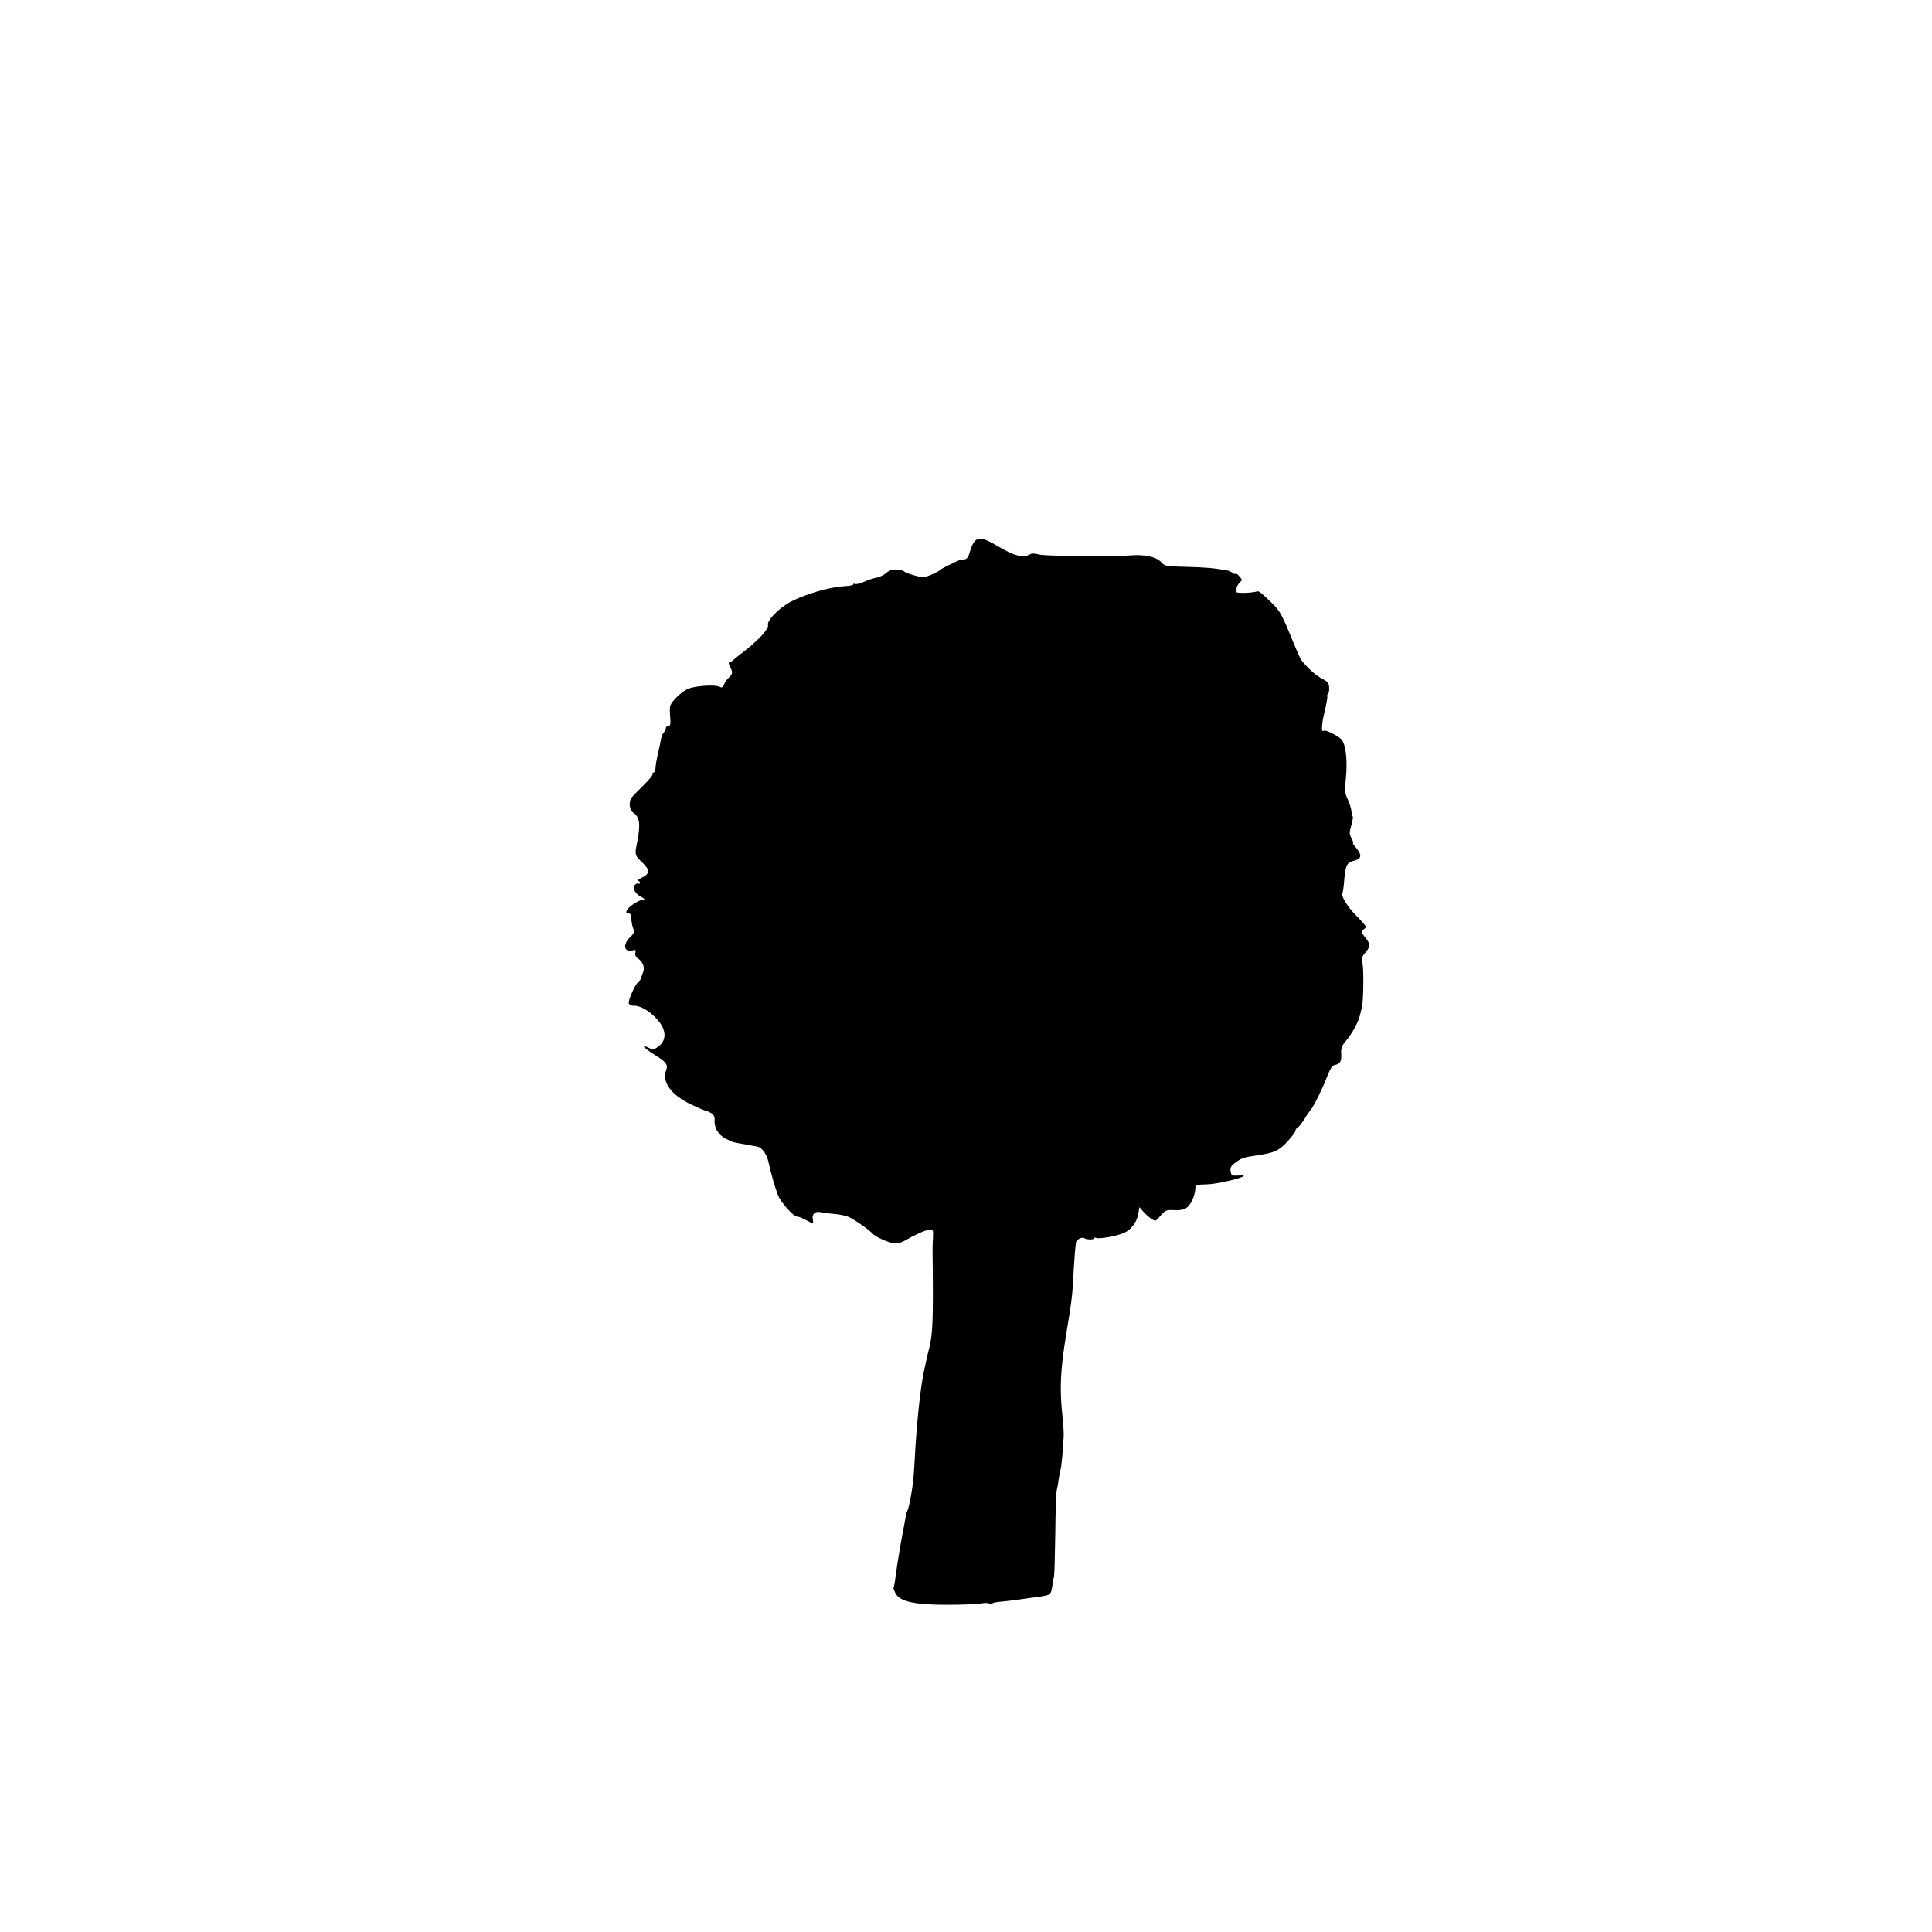
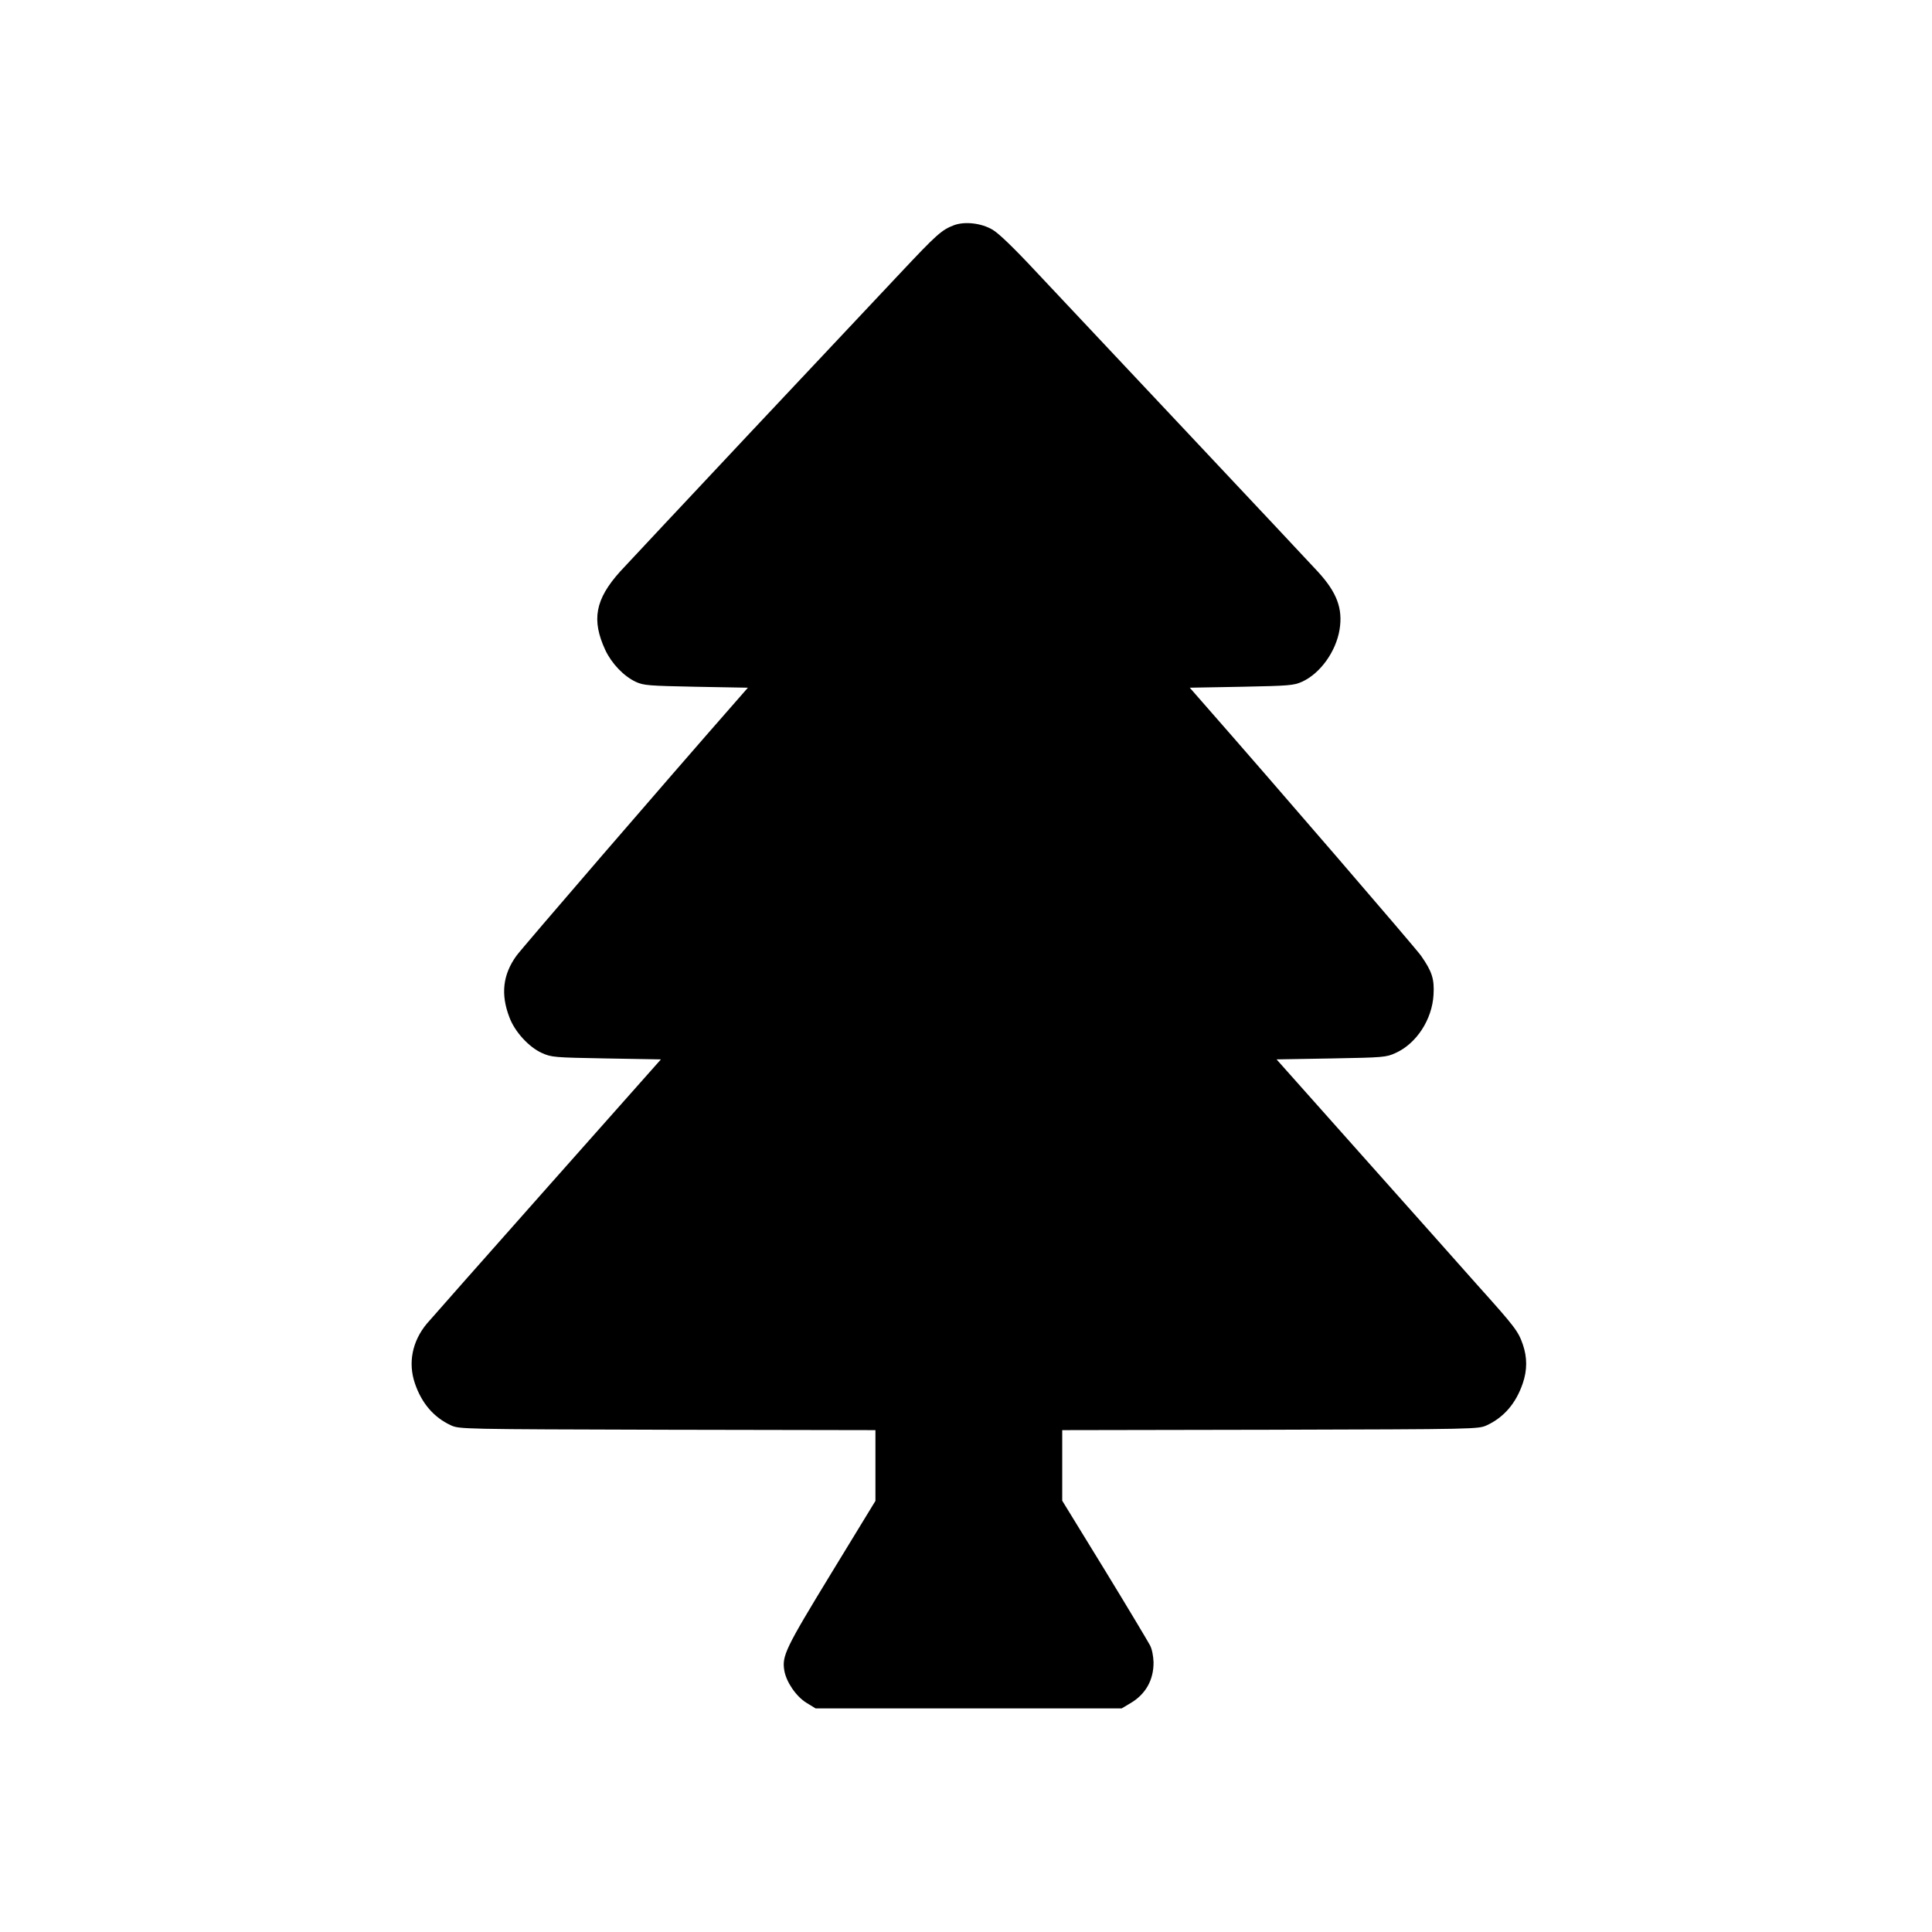
- <svg xmlns="http://www.w3.org/2000/svg" version="1.0" width="1123pt" height="1123pt" viewBox="0 0 1123 1123" preserveAspectRatio="xMidYMid meet">
-   <g transform="translate(0,1123) scale(0.1,-0.1)" fill="#000000" stroke="none">
-     <path d="M5665 8084 c-8 -9 -21 -36 -27 -60 -8 -30 -18 -44 -30 -45 -10 -1 -21 -2 -25 -3 -12 -2 -107 -49 -113 -55 -13 -15 -87 -47 -105 -46 -30 2 -104 25 -109 33 -3 5 -22 9 -43 10 -27 2 -45 -3 -61 -18 -12 -11 -36 -23 -54 -27 -18 -3 -53 -14 -76 -25 -24 -10 -48 -16 -53 -12 -5 3 -9 2 -9 -3 0 -4 -21 -9 -48 -10 -92 -4 -248 -51 -329 -98 -65 -39 -126 -104 -119 -128 6 -22 -55 -89 -144 -157 -25 -19 -51 -40 -58 -47 -7 -7 -18 -13 -23 -13 -5 0 -4 -10 3 -22 18 -35 18 -45 -4 -65 -11 -10 -24 -28 -29 -41 -7 -18 -13 -21 -26 -14 -26 14 -142 6 -184 -12 -20 -8 -52 -33 -72 -55 -35 -39 -36 -42 -32 -101 4 -48 2 -60 -10 -60 -8 0 -15 -6 -15 -13 0 -7 -5 -18 -12 -25 -6 -6 -13 -22 -15 -34 -2 -12 -10 -51 -18 -86 -8 -35 -15 -74 -15 -88 0 -13 -5 -24 -11 -24 -5 0 -8 -4 -5 -9 3 -4 -20 -33 -52 -64 -31 -31 -63 -63 -69 -71 -20 -23 -16 -73 7 -89 40 -28 45 -67 21 -186 -12 -60 -10 -65 33 -105 45 -43 44 -65 -4 -88 -19 -9 -29 -17 -22 -18 6 0 12 -5 12 -11 0 -5 -4 -8 -9 -5 -5 3 -14 -1 -21 -8 -15 -19 1 -51 38 -70 21 -12 23 -15 9 -16 -19 0 -76 -35 -89 -55 -12 -16 -9 -25 7 -25 10 0 15 -10 15 -29 0 -16 4 -41 10 -56 8 -22 6 -30 -18 -53 -44 -44 -35 -88 15 -76 18 5 21 2 16 -14 -3 -12 2 -25 15 -33 27 -19 40 -50 32 -74 -4 -11 -10 -30 -15 -42 -4 -13 -11 -23 -15 -23 -13 0 -61 -106 -55 -122 3 -8 16 -15 28 -14 41 3 108 -40 150 -95 39 -51 39 -103 2 -135 -32 -27 -38 -28 -67 -13 -11 6 -22 8 -25 6 -3 -3 24 -24 60 -47 70 -43 81 -58 69 -91 -26 -68 28 -142 143 -198 39 -18 75 -34 80 -35 39 -9 62 -29 59 -54 -5 -44 21 -89 63 -110 21 -11 41 -20 46 -21 4 -1 8 -1 10 -2 6 -2 36 -7 71 -13 21 -4 50 -9 63 -12 23 -6 50 -45 59 -85 16 -73 42 -164 59 -202 15 -37 86 -116 105 -118 19 -3 25 -5 57 -22 41 -22 43 -22 37 7 -5 30 15 47 47 40 13 -3 48 -8 77 -10 29 -2 67 -10 86 -18 29 -12 123 -78 136 -95 13 -17 85 -51 118 -56 27 -5 47 0 72 14 59 34 114 59 140 63 24 3 25 1 23 -47 -2 -27 -3 -79 -2 -115 4 -353 1 -448 -20 -527 -6 -21 -12 -49 -15 -63 -3 -14 -8 -36 -11 -50 -24 -102 -47 -313 -60 -565 -5 -81 -8 -111 -20 -180 -8 -44 -16 -79 -21 -87 -3 -5 -7 -21 -10 -36 -2 -15 -9 -49 -14 -77 -5 -27 -12 -63 -15 -80 -2 -16 -7 -41 -9 -55 -5 -26 -10 -58 -22 -145 -3 -27 -8 -52 -10 -54 -2 -2 3 -16 11 -32 25 -48 108 -67 295 -67 85 0 176 3 203 8 26 4 47 3 47 -2 0 -5 6 -6 13 -1 14 9 14 9 93 17 32 4 77 9 99 13 22 3 49 7 60 8 11 1 36 5 57 9 34 7 37 11 44 54 4 26 9 54 11 62 2 8 5 119 7 245 1 127 5 239 8 250 3 11 9 42 12 69 4 27 9 53 11 56 5 8 17 149 18 200 0 19 -3 71 -8 115 -17 158 -11 269 25 485 25 151 32 199 36 270 9 165 15 236 19 251 6 17 39 31 49 21 9 -8 56 -9 56 0 0 4 6 5 14 2 19 -7 128 13 165 32 39 20 71 64 78 111 l6 36 22 -25 c12 -14 33 -33 47 -42 25 -17 26 -16 54 18 26 30 34 34 74 32 25 -2 54 1 66 7 33 14 60 70 63 127 1 12 16 15 69 16 56 1 212 38 212 50 0 2 -16 2 -36 1 -33 -2 -37 1 -41 25 -3 21 3 32 28 50 17 13 35 24 40 24 5 1 10 2 12 4 3 3 27 7 77 15 97 14 123 26 172 78 26 29 48 57 48 64 0 7 6 16 14 20 7 4 26 28 41 53 15 25 31 47 34 50 13 10 72 130 95 192 16 42 30 64 42 67 33 6 43 21 40 64 -2 35 3 49 31 81 34 41 70 108 78 145 3 12 8 31 11 44 9 32 12 213 4 257 -6 30 -3 42 17 64 30 35 29 51 -3 89 -23 28 -24 32 -10 43 9 6 16 14 16 17 0 4 -25 33 -56 64 -53 54 -90 115 -81 131 3 4 8 41 11 82 8 84 15 97 60 108 40 11 43 32 11 71 -15 17 -24 31 -21 31 4 0 1 10 -6 23 -16 29 -16 35 -2 84 6 23 10 44 7 46 -2 3 -6 19 -8 35 -2 17 -12 48 -23 70 -10 21 -17 47 -16 58 21 136 11 264 -24 291 -30 24 -89 52 -96 46 -17 -17 -15 35 3 108 11 45 18 85 16 90 -3 4 -1 10 3 13 5 3 9 20 8 38 -1 28 -8 36 -41 53 -34 17 -83 60 -120 107 -6 7 -27 54 -47 103 -63 156 -77 183 -122 227 -52 51 -79 74 -86 71 -31 -10 -119 -13 -124 -4 -7 11 10 52 28 63 6 4 4 14 -9 27 -10 12 -20 19 -23 16 -3 -3 -11 0 -18 5 -6 6 -20 12 -30 14 -77 14 -121 18 -234 21 -124 3 -130 4 -152 29 -27 29 -95 44 -173 38 -107 -9 -501 -5 -536 5 -25 7 -42 7 -54 0 -38 -21 -90 -8 -176 43 -89 53 -118 60 -144 34z" />
-   </g>
+ <svg xmlns="http://www.w3.org/2000/svg" version="1" width="1365.333" height="1365.333" viewBox="0 0 1024 1024">
+   <path d="M505.8 119.3c-6.7 2.5-9.4 5-28.4 25.2-10.3 11-46.5 49.5-80.4 85.5-33.9 36.1-64.6 68.9-68.3 72.9-13.3 14.8-15.3 25.7-7.8 41.8 3.4 7.1 9.7 13.7 16.1 16.7 4.1 1.9 6.8 2.1 31.9 2.6l27.5.5-7 8c-35.3 40.2-113 130.3-115.7 134.1-7.2 10-8.4 20.4-3.7 32.6 2.8 7.6 10.3 15.8 17.2 18.9 5.1 2.3 6.4 2.4 34.2 2.9l28.9.5-59.9 67.5c-32.9 37.1-61.8 69.8-64.2 72.6-7.7 9.3-10 20.7-6.3 31.6 3.6 10.6 10 18 19 22.2 4.6 2.1 5.1 2.1 114.9 2.4l110.2.2v37.5L440.5 834c-24.2 39.7-26.1 43.6-24.8 51.4 1 6 6.2 13.7 11.7 17.1l4.9 3h162.2l4.7-2.8c8-4.7 12.3-12.3 12.2-21.7-.1-3.2-.8-7-1.9-9-1-1.9-11.8-20-24.1-40.1L563 795.4V758l110.3-.2c109.7-.3 110.2-.3 114.8-2.4 9-4.2 15.4-11.6 19-22.2 2.4-7 2.4-13.8 0-20.7-2.4-6.9-4.2-9.3-23.7-31-8.8-9.9-36.4-41-61.4-69l-45.4-51 29-.5c27.7-.5 29.1-.6 34.1-2.9 11.1-5 19.4-17.8 20.1-30.9.5-8.3-.8-12.3-6.6-20.6-2.6-3.8-77.9-91.2-115.6-134.1l-7-8 27.5-.5c25.4-.5 27.7-.7 32.1-2.7 9.6-4.4 17.9-16 19.8-27.6 1.8-11.1-1.4-19.7-11.5-30.7-3.8-4.1-34.6-37-68.5-73s-70.1-74.5-80.4-85.5c-12.2-13.1-20.4-21-23.6-22.8-6-3.5-14.6-4.4-20.2-2.4z" />
</svg>
